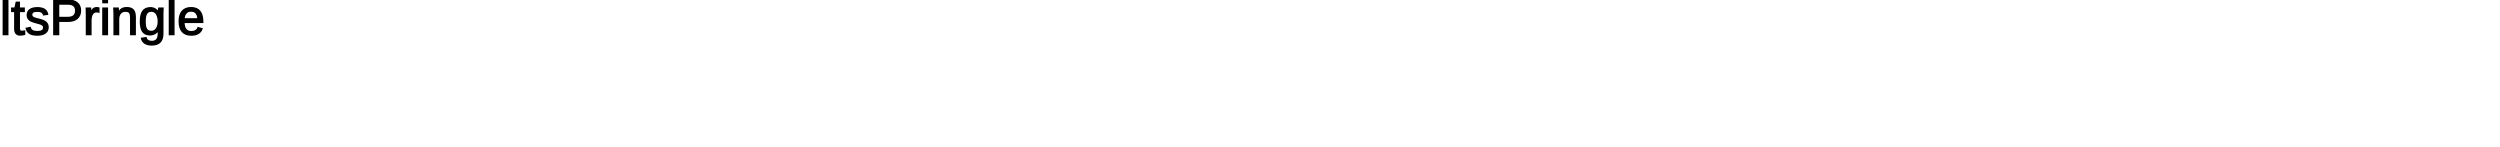
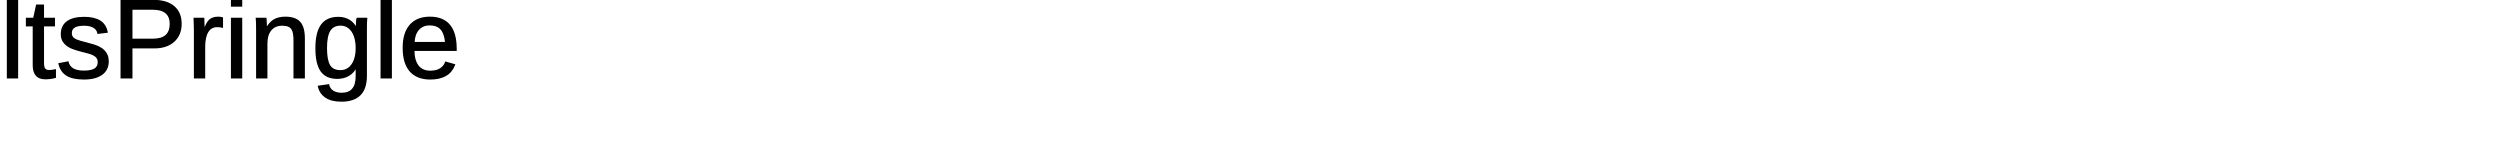
<svg xmlns="http://www.w3.org/2000/svg" width="1606" height="94">
  <g id="svgGroup" stroke-linecap="round" fill-rule="evenodd" font-size="9pt" stroke="#000" stroke-width="0.25mm" fill="#000" style="stroke:#000;stroke-width:0.25mm;fill:#000">
-     <text x="0" y="0" font-family="Arial" font-size="32" fill="black" dominant-baseline="hanging">ltsPringle</text>
+     <text x="0" y="0" font-family="Arial" font-size="72" fill="black" dominant-baseline="hanging">ltsPringle</text>
  </g>
</svg>
